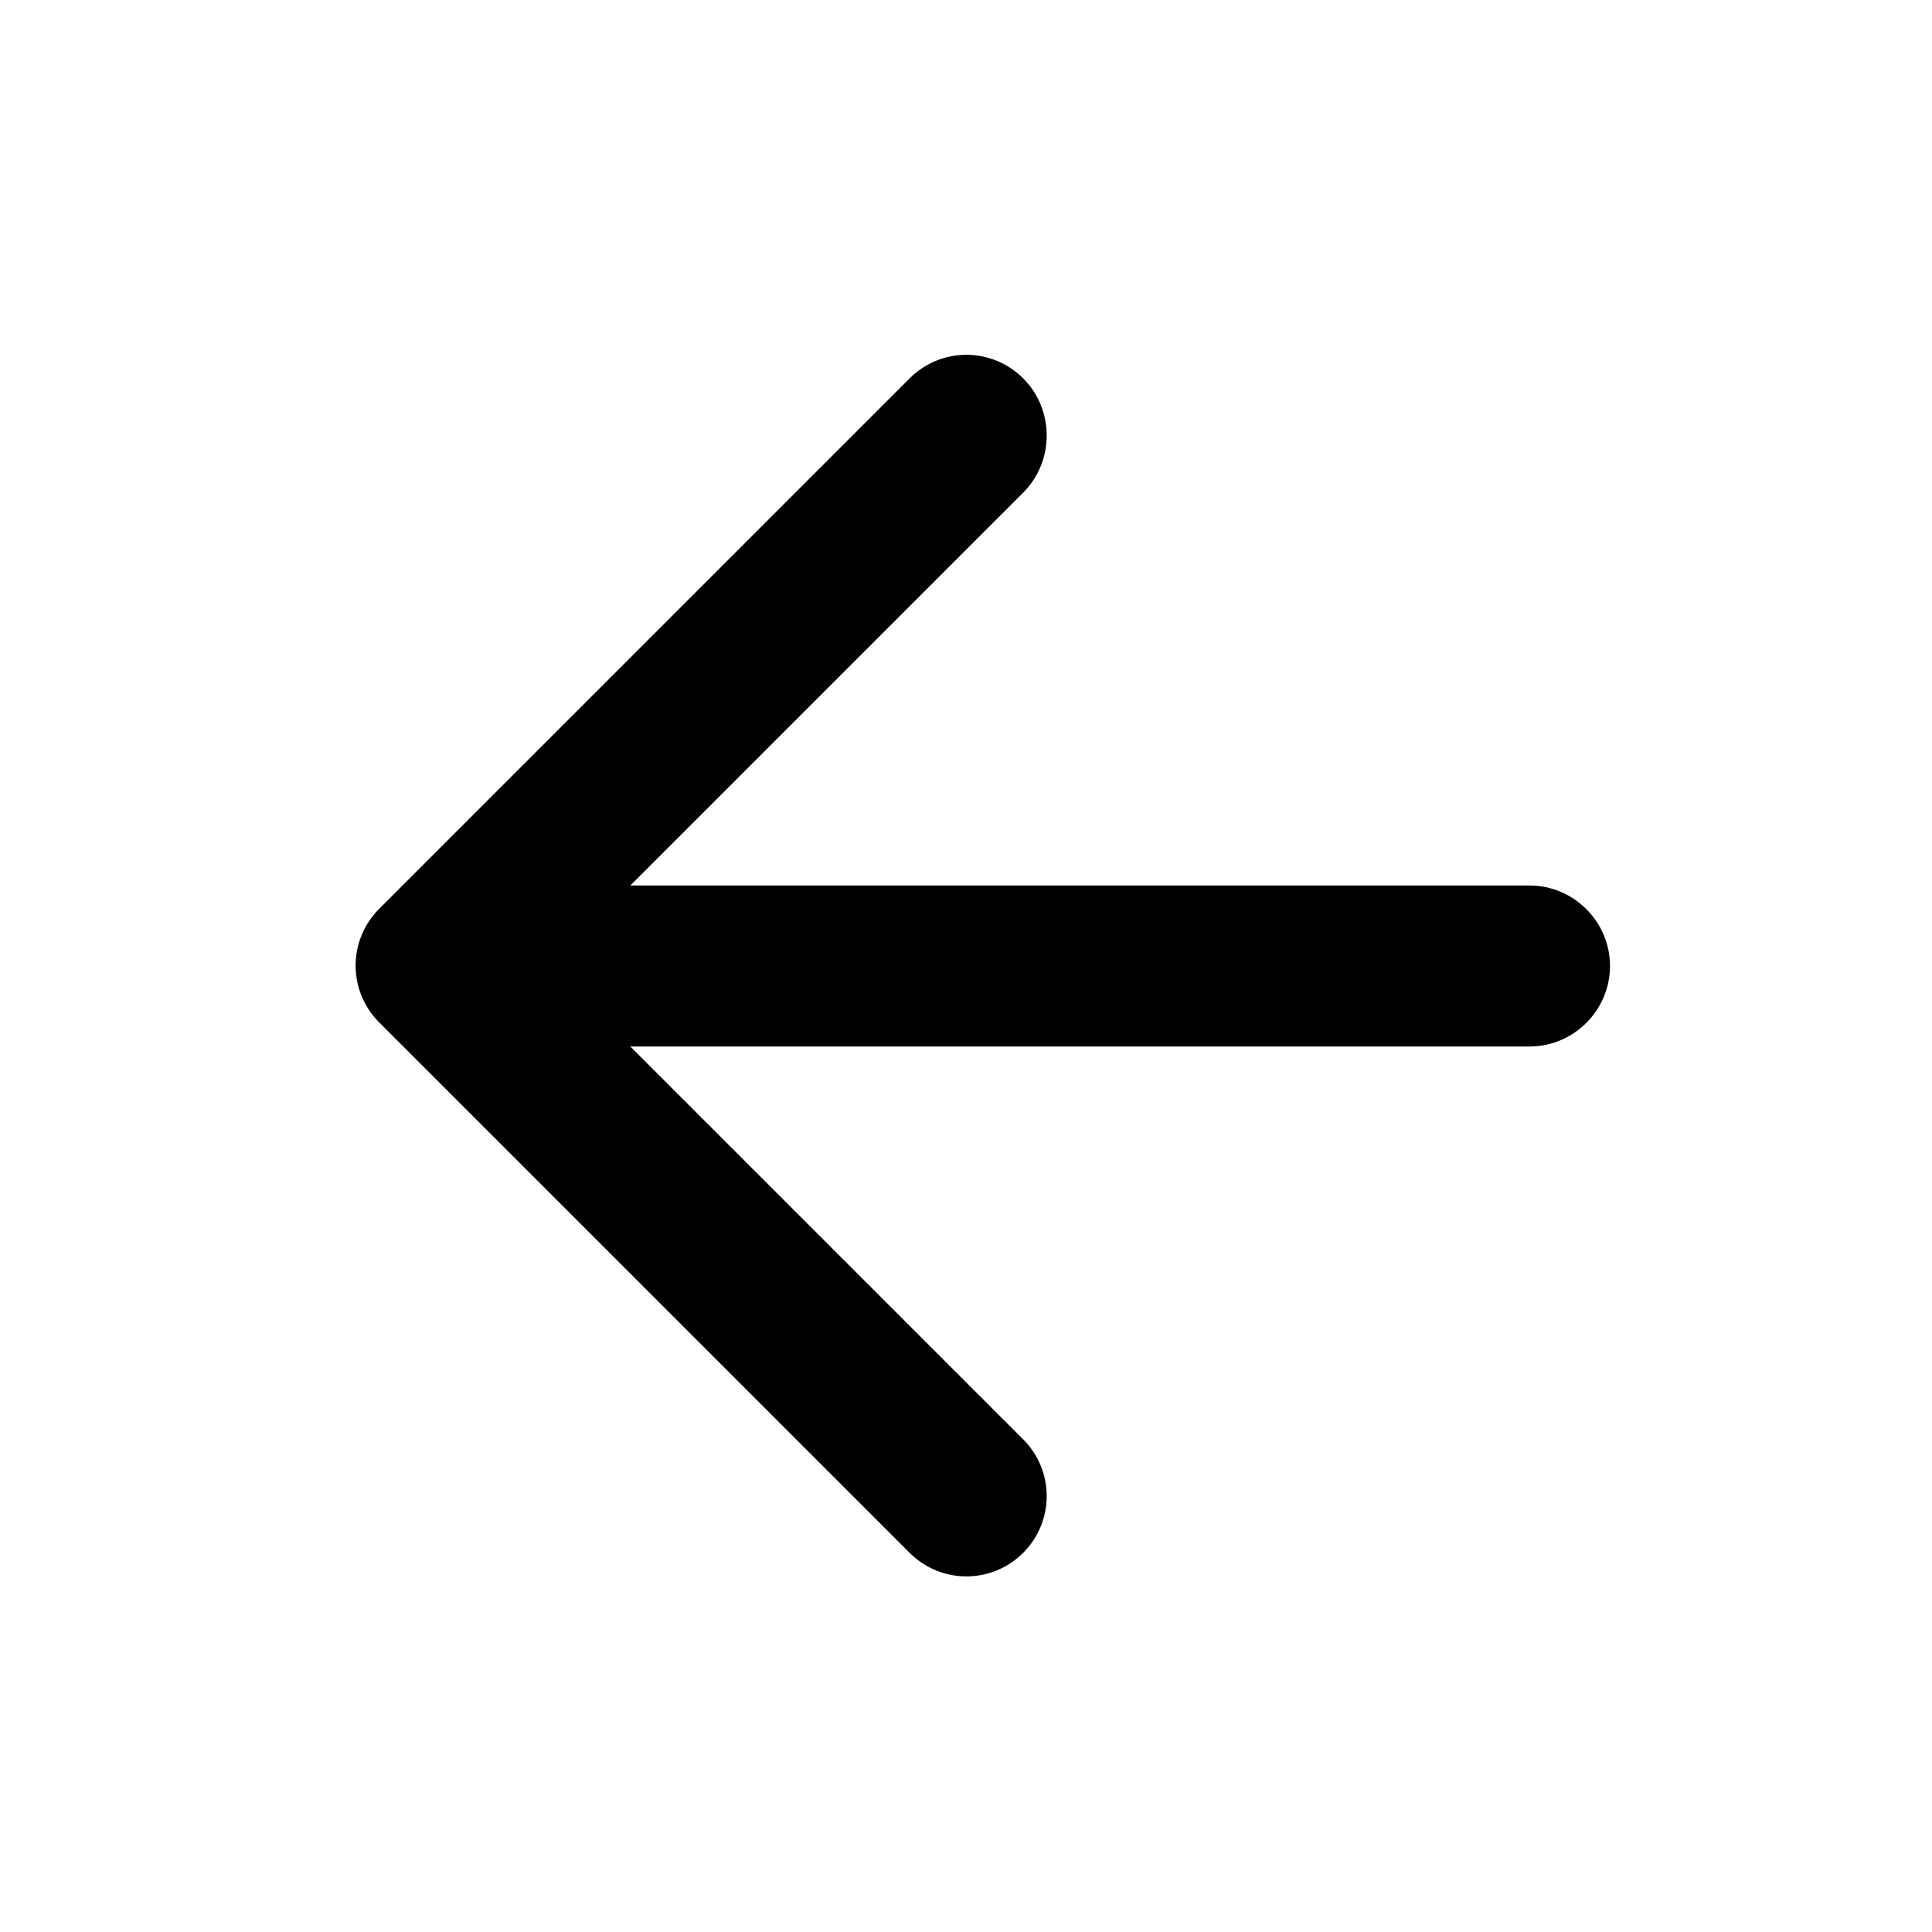
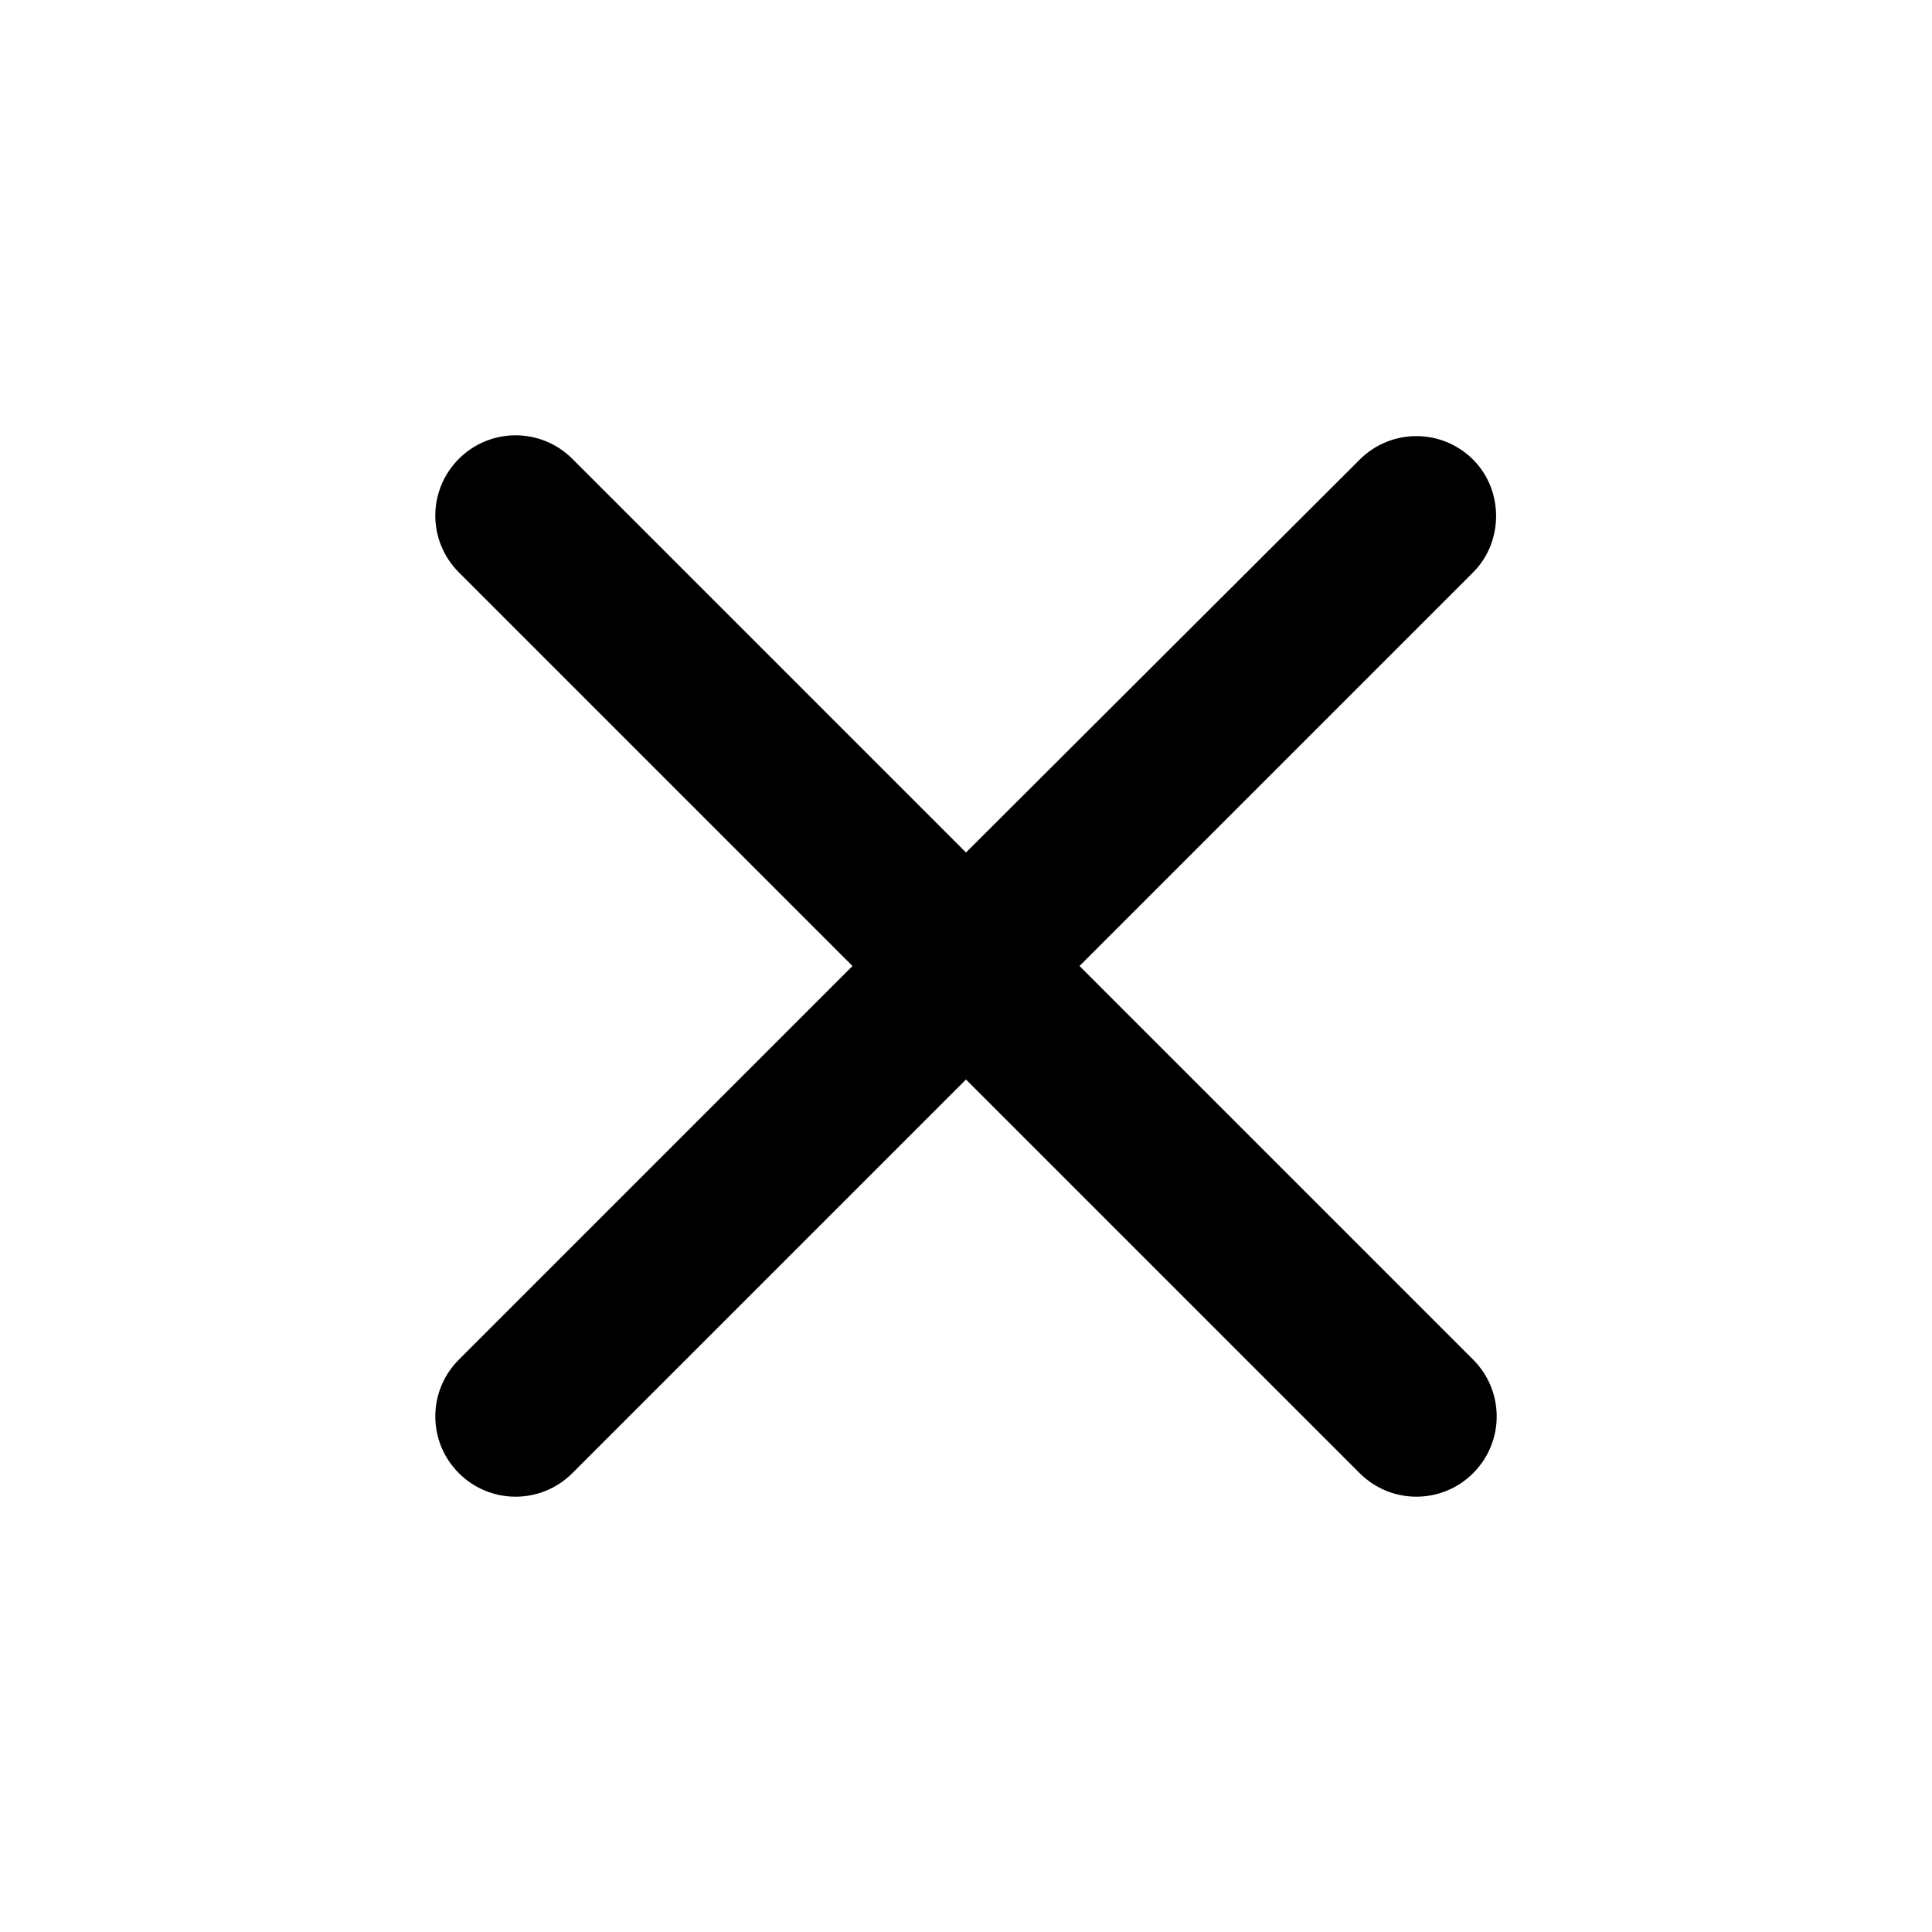
<svg xmlns="http://www.w3.org/2000/svg" height="24px" viewBox="0 0 24 24" width="24px" fill="#000000">
  <path d="M0 0h24v24H0V0z" fill="none" />
-   <path d="M19 11H7.83l4.88-4.88c.39-.39.39-1.03 0-1.42-.39-.39-1.02-.39-1.41 0l-6.59 6.59c-.39.39-.39 1.02 0 1.41l6.59 6.59c.39.39 1.02.39 1.41 0 .39-.39.39-1.02 0-1.41L7.83 13H19c.55 0 1-.45 1-1s-.45-1-1-1z" />
+   <path d="M18.3 5.71c-.39-.39-1.02-.39-1.41 0L12 10.59 7.11 5.7c-.39-.39-1.02-.39-1.41 0-.39.39-.39 1.02 0 1.41L10.59 12 5.7 16.89c-.39.39-.39 1.02 0 1.41.39.39 1.02.39 1.41 0L12 13.41l4.89 4.89c.39.39 1.02.39 1.41 0 .39-.39.39-1.02 0-1.41L13.41 12l4.89-4.89c.38-.38.38-1.02 0-1.4z" />
</svg>
